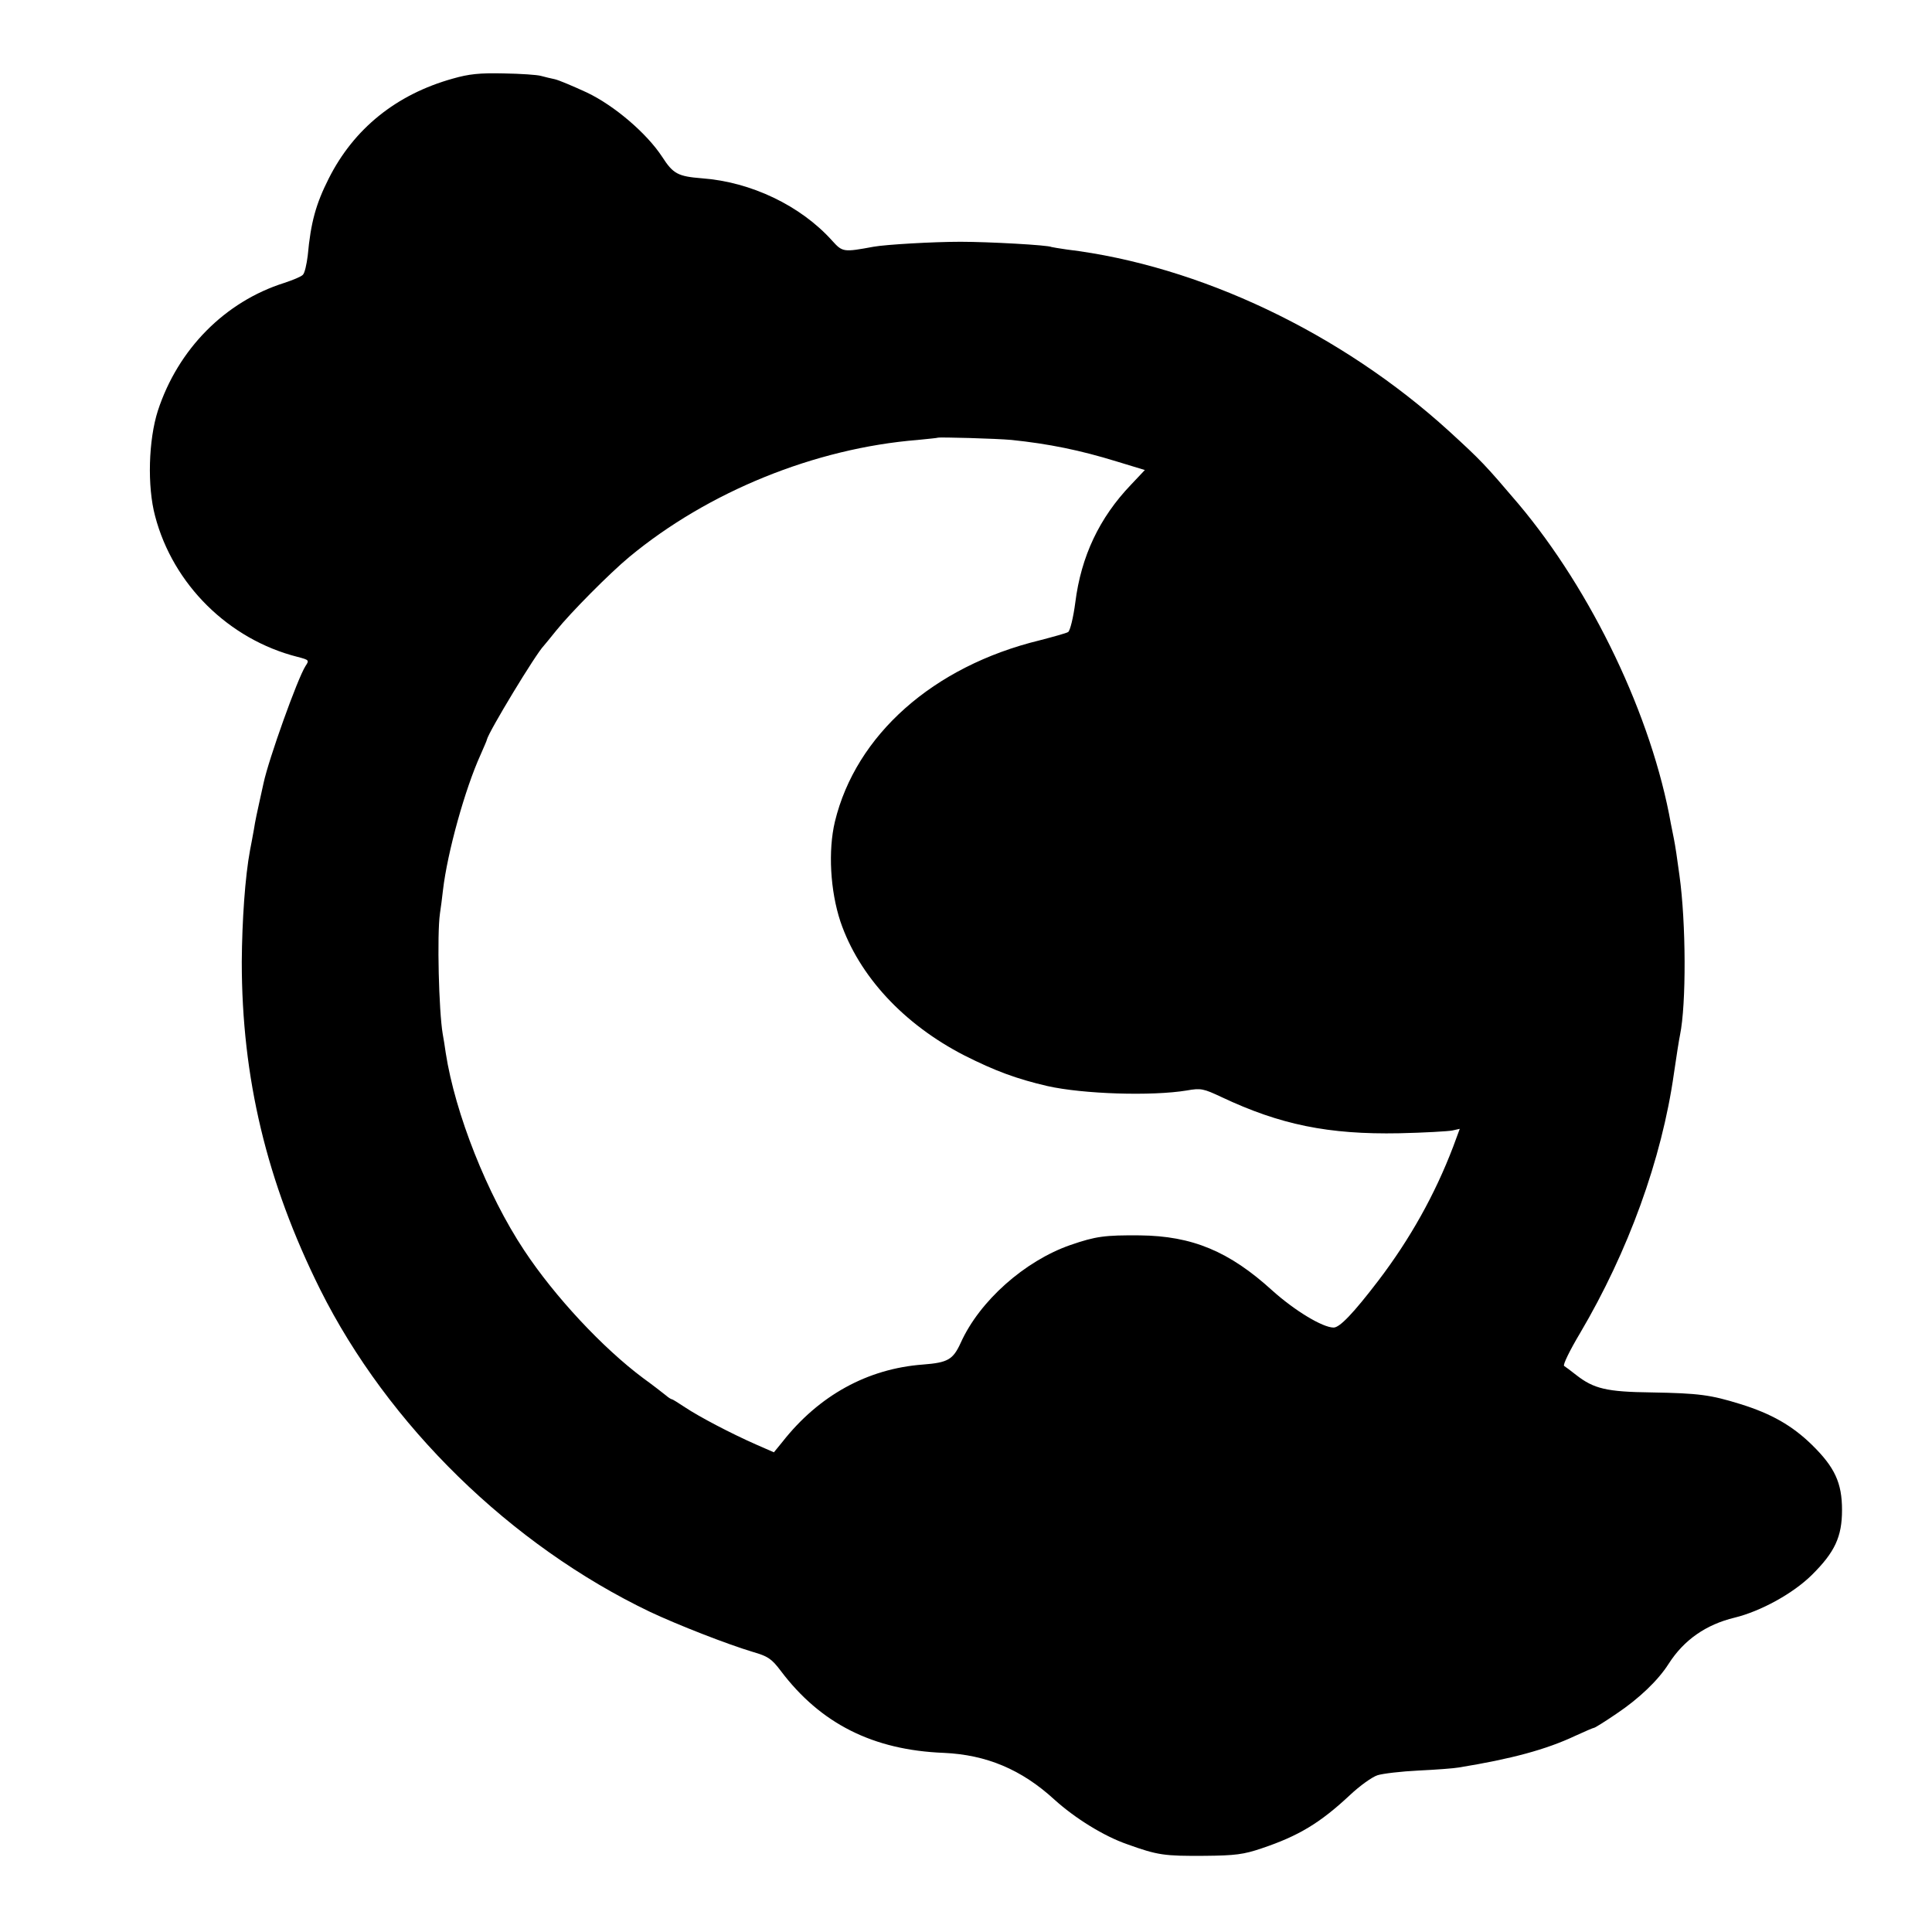
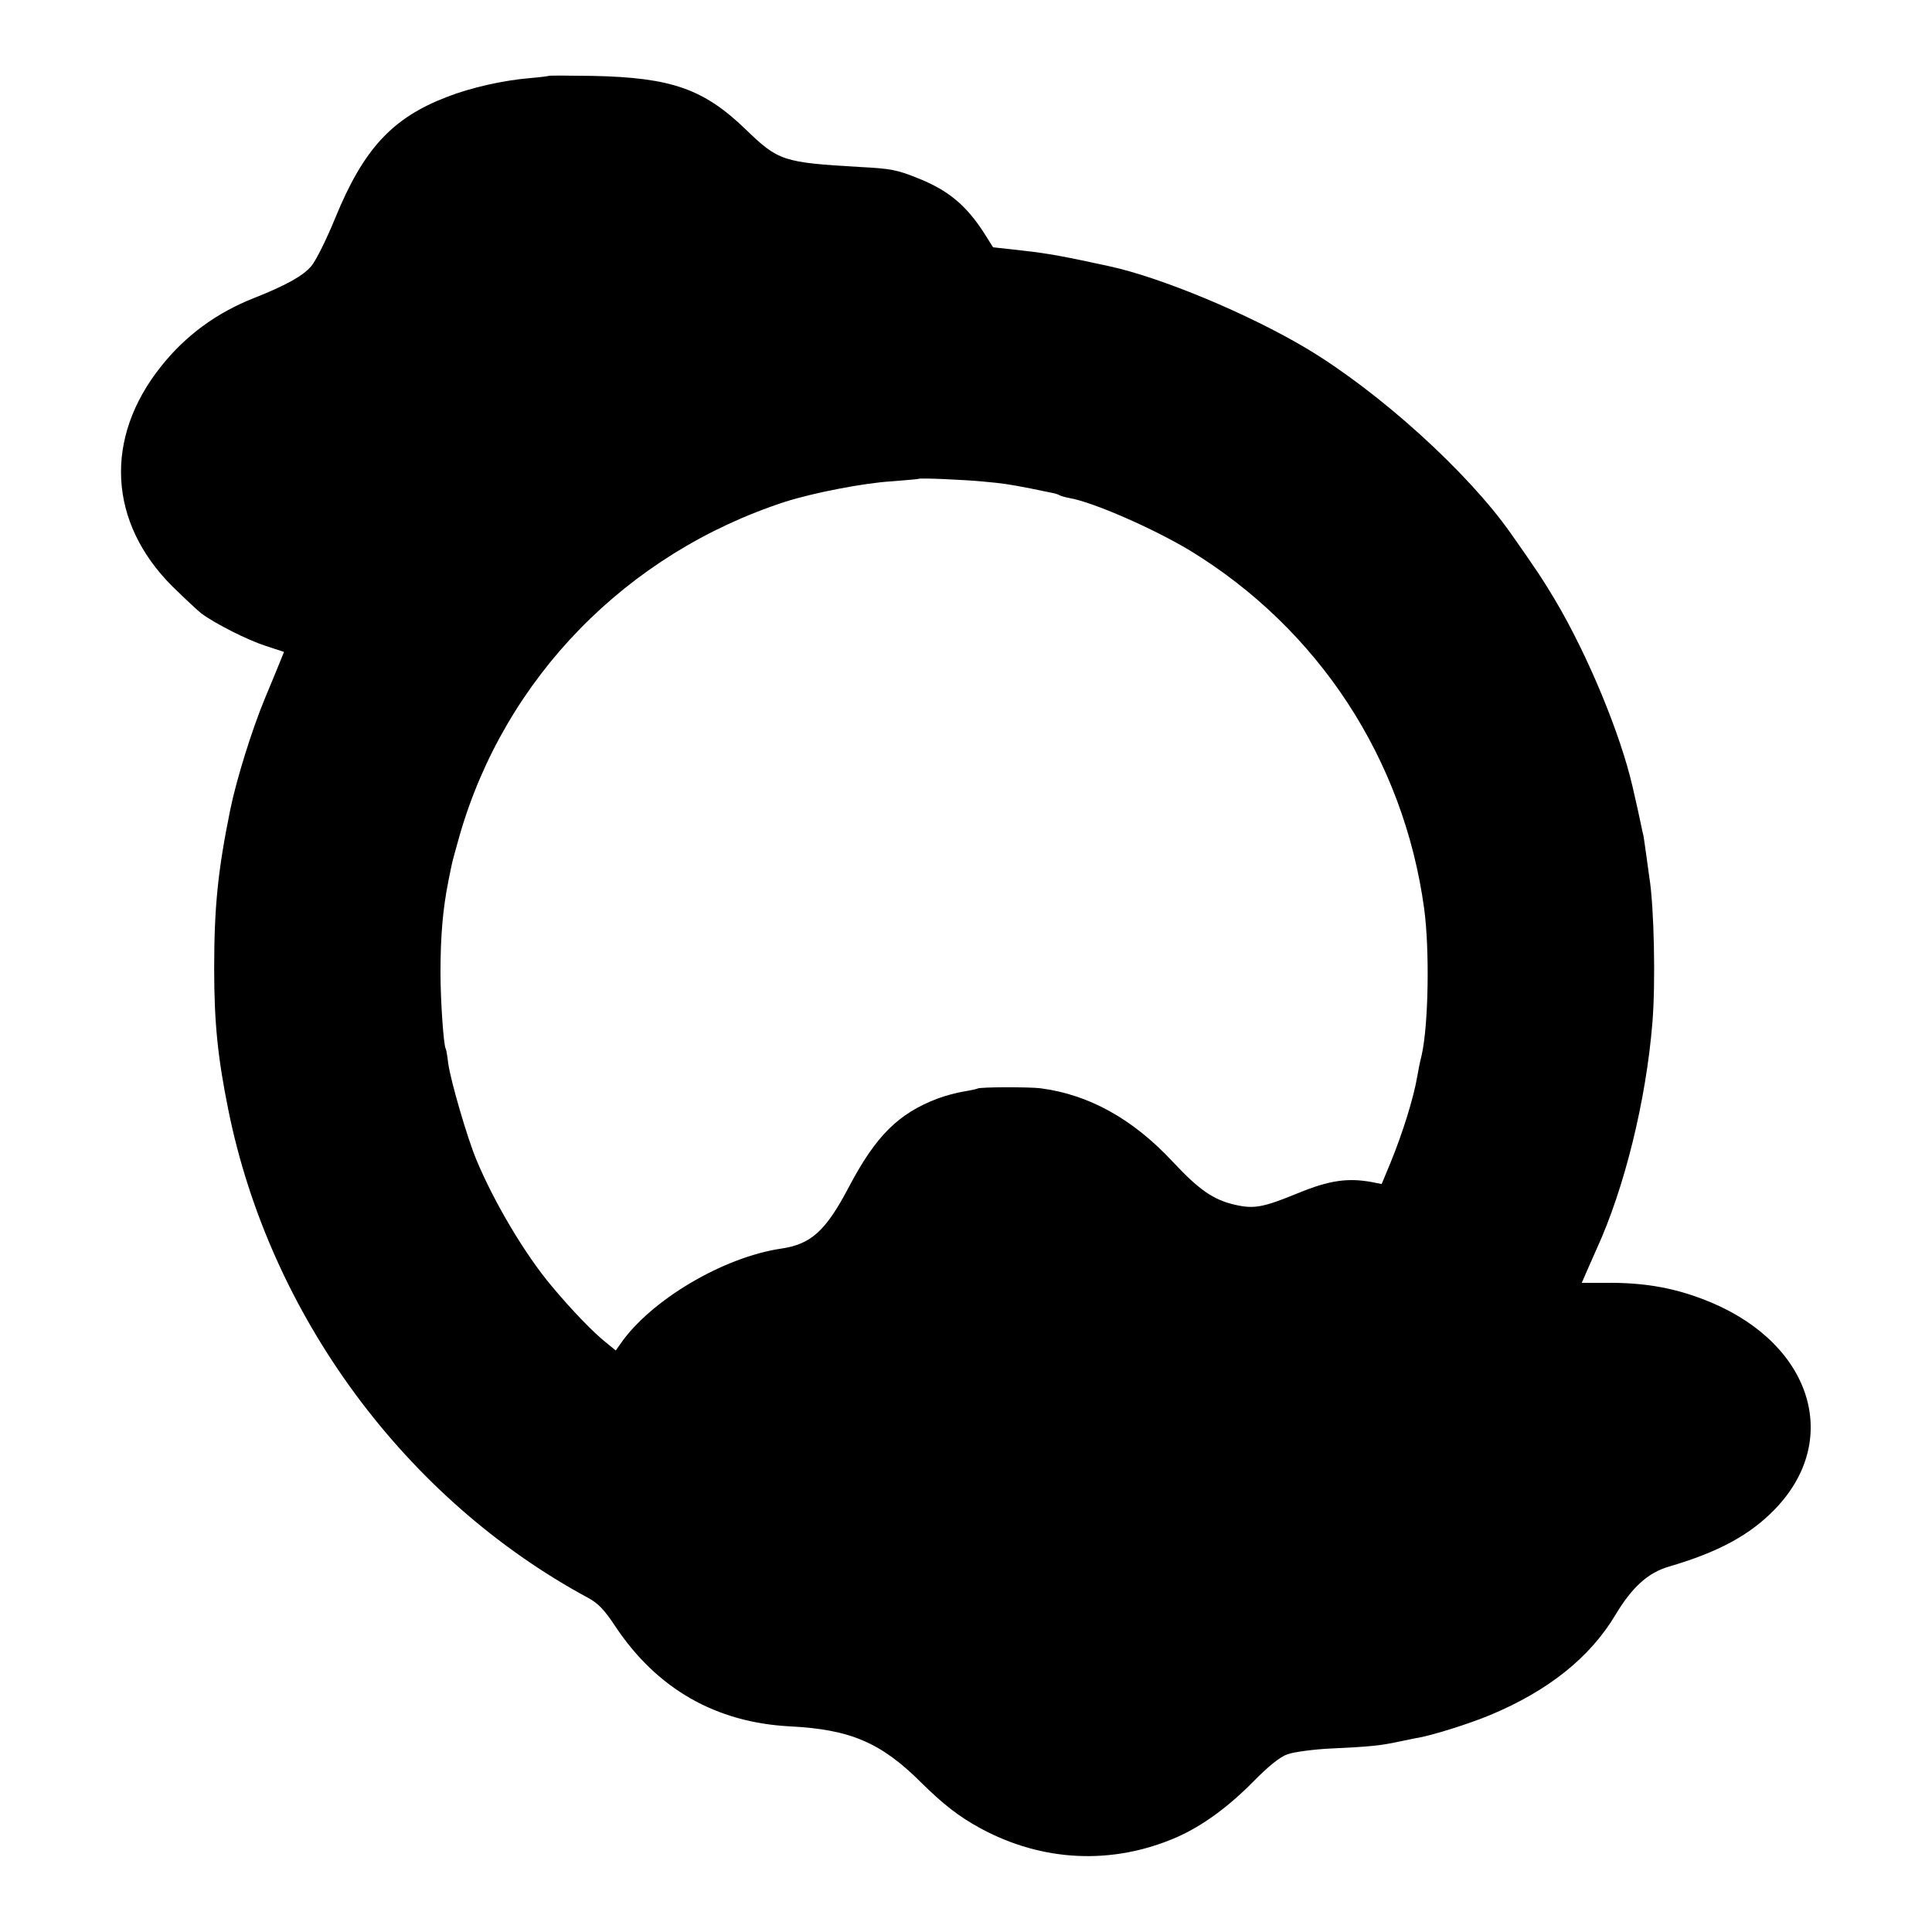
<svg xmlns="http://www.w3.org/2000/svg" version="1.0" width="700pt" height="700pt" viewBox="0 0 700 700" preserveAspectRatio="xMidYMid meet">
  <g transform="translate(0,700) scale(0.1,-0.1)" fill="#000000" stroke="none">
-     <path d="M1640 6715 c-204 -57 -358 -181 -449 -362 -46 -91 -65 -158 -76 -279 -4 -32 -11 -64 -18 -70 -7 -7 -37 -19 -67 -29 -215 -68 -385 -240 -458 -463 -34 -106 -39 -274 -10 -382 65 -248 267 -447 516 -510 42 -11 43 -12 29 -33 -29 -45 -134 -339 -152 -424 -2 -10 -9 -40 -15 -68 -6 -27 -16 -72 -20 -100 -5 -27 -11 -61 -14 -75 -18 -96 -29 -256 -30 -405 0 -420 90 -797 284 -1187 246 -492 690 -926 1195 -1168 102 -48 279 -117 372 -145 55 -16 68 -24 102 -69 144 -191 334 -287 591 -297 154 -7 281 -60 400 -169 75 -68 180 -133 264 -162 111 -40 134 -43 281 -42 111 1 141 5 206 27 134 45 212 92 320 193 36 34 81 66 100 72 19 6 86 14 149 17 63 3 129 8 145 11 191 31 317 65 423 115 35 16 65 29 68 29 3 0 40 23 81 51 82 55 151 121 189 181 55 86 135 142 239 167 94 23 211 87 279 154 84 83 110 139 110 236 0 98 -26 155 -110 237 -71 69 -146 112 -259 147 -107 33 -148 39 -322 42 -161 2 -208 13 -272 63 -19 15 -39 30 -44 33 -5 4 21 57 58 119 174 295 296 629 340 941 9 63 19 125 22 139 23 112 22 406 -2 578 -8 60 -15 107 -20 132 -3 14 -8 39 -11 55 -69 389 -286 843 -553 1160 -120 141 -134 156 -251 263 -391 356 -905 600 -1385 658 -27 4 -52 8 -55 9 -11 7 -228 19 -330 19 -99 0 -271 -10 -315 -18 -109 -20 -112 -20 -150 22 -114 127 -294 213 -472 226 -87 7 -104 16 -144 78 -55 84 -172 185 -273 233 -50 23 -102 45 -116 48 -14 3 -36 8 -50 12 -14 4 -74 8 -135 9 -87 2 -126 -2 -185 -19z m2025 -1309 c135 -14 248 -37 381 -78 l102 -31 -50 -53 c-115 -120 -181 -260 -202 -427 -7 -54 -19 -103 -26 -107 -6 -4 -53 -17 -103 -30 -386 -94 -666 -343 -742 -657 -25 -105 -17 -250 20 -362 67 -197 229 -372 449 -485 111 -56 189 -85 301 -111 129 -29 378 -37 505 -16 51 9 60 7 126 -24 212 -100 387 -136 644 -131 91 2 177 7 192 10 l27 6 -24 -65 c-66 -173 -156 -334 -271 -485 -91 -119 -140 -170 -162 -170 -40 0 -142 62 -222 134 -156 142 -290 198 -480 200 -127 1 -159 -3 -252 -35 -166 -58 -329 -203 -397 -354 -28 -61 -46 -72 -137 -79 -201 -15 -377 -112 -509 -280 l-31 -38 -64 28 c-91 40 -207 101 -258 135 -24 16 -45 29 -47 29 -3 0 -13 6 -22 14 -10 8 -47 37 -83 63 -146 109 -320 295 -431 463 -134 202 -250 496 -284 715 -3 22 -8 53 -11 69 -14 83 -21 359 -10 436 3 19 8 58 11 85 16 137 80 367 136 490 12 28 23 52 23 55 6 28 178 312 206 340 3 3 23 28 45 55 52 65 195 209 265 267 286 237 673 394 1045 424 39 4 71 7 72 8 4 3 215 -3 268 -8z" />
+     <path d="M1988 6725 c-2 -1 -32 -5 -68 -8 -97 -8 -216 -35 -300 -68 -199 -76 -303 -189 -405 -438 -31 -76 -70 -155 -87 -175 -29 -35 -92 -70 -208 -116 -135 -53 -248 -136 -336 -247 -208 -260 -192 -566 41 -798 45 -44 92 -88 105 -98 52 -38 167 -96 232 -117 l67 -22 -19 -47 c-10 -25 -33 -80 -50 -121 -47 -113 -104 -296 -126 -405 -45 -221 -58 -354 -58 -575 0 -195 13 -322 51 -510 150 -745 641 -1412 1305 -1770 35 -19 59 -44 97 -102 151 -227 364 -349 634 -363 218 -11 330 -59 475 -204 80 -79 137 -123 212 -164 227 -124 482 -135 715 -33 92 41 184 108 275 200 56 57 98 91 125 100 22 8 94 18 160 21 136 6 181 11 245 25 25 5 56 12 70 14 57 11 179 49 259 82 211 88 362 209 454 363 60 100 118 153 194 175 178 52 293 114 383 207 242 249 137 594 -228 749 -124 52 -238 74 -389 72 l-82 0 20 46 c11 26 27 60 34 77 100 218 179 536 202 820 12 146 6 421 -11 525 -2 14 -7 50 -11 80 -4 30 -9 62 -10 70 -2 8 -7 29 -10 45 -5 26 -13 60 -30 135 -44 191 -161 474 -280 675 -43 72 -65 106 -160 241 -157 224 -479 515 -742 672 -208 124 -524 256 -712 297 -160 35 -224 47 -315 57 l-108 12 -32 51 c-65 101 -130 155 -237 198 -79 32 -100 36 -214 42 -277 16 -295 22 -412 135 -153 148 -270 189 -555 195 -86 1 -158 2 -160 0z m1577 -1470 c67 -6 94 -10 170 -25 28 -6 60 -12 73 -15 12 -2 26 -6 30 -9 5 -3 23 -8 39 -11 85 -15 302 -110 435 -190 465 -284 774 -755 848 -1297 20 -148 16 -419 -9 -531 -6 -23 -13 -58 -16 -77 -13 -77 -52 -203 -97 -313 l-32 -77 -35 7 c-87 16 -154 7 -268 -40 -127 -52 -159 -58 -229 -42 -78 18 -130 54 -226 157 -144 154 -302 242 -478 265 -39 5 -219 5 -228 -1 -4 -2 -27 -7 -52 -11 -24 -4 -65 -15 -92 -25 -143 -54 -225 -136 -322 -320 -84 -160 -137 -208 -246 -224 -210 -31 -473 -187 -582 -345 l-17 -24 -38 31 c-43 34 -125 119 -194 202 -96 114 -208 302 -273 458 -33 79 -93 285 -102 349 -3 26 -7 50 -9 53 -8 13 -19 176 -19 275 0 132 8 230 29 335 3 14 7 36 10 49 2 13 16 64 30 113 164 571 605 1023 1180 1210 100 32 284 68 385 74 52 4 96 8 98 9 4 4 167 -3 237 -10z" />
  </g>
</svg>
